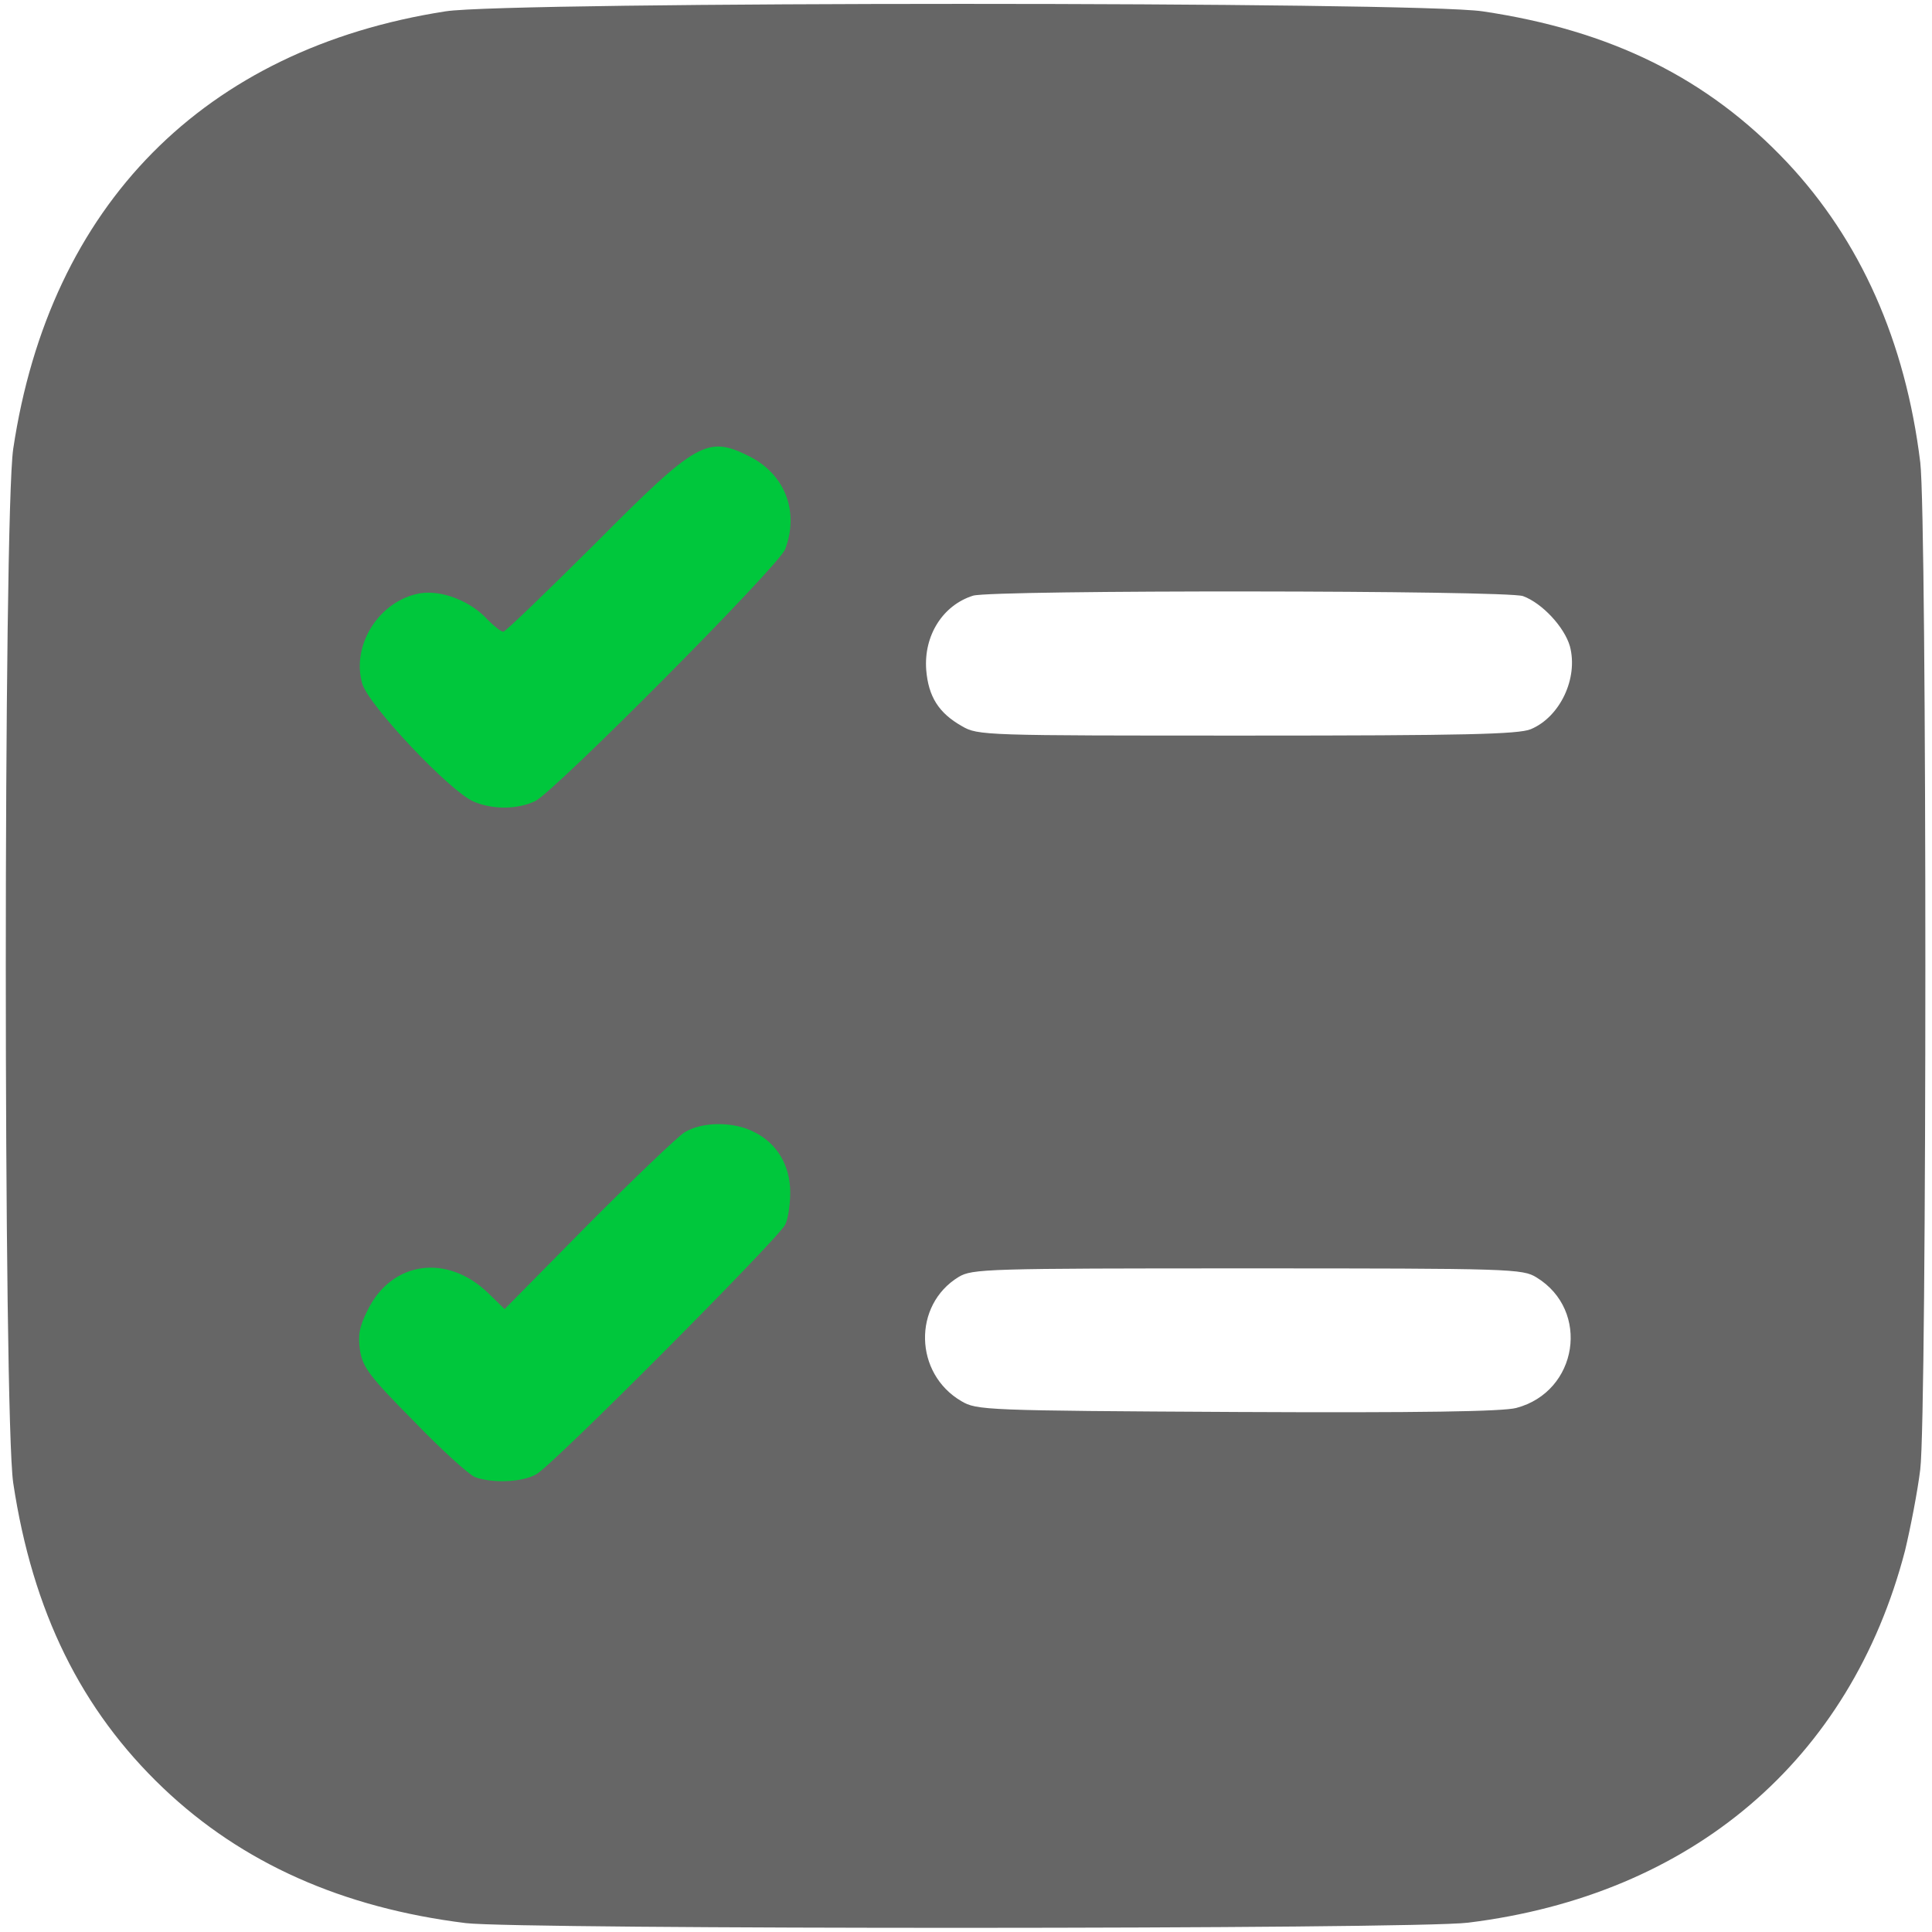
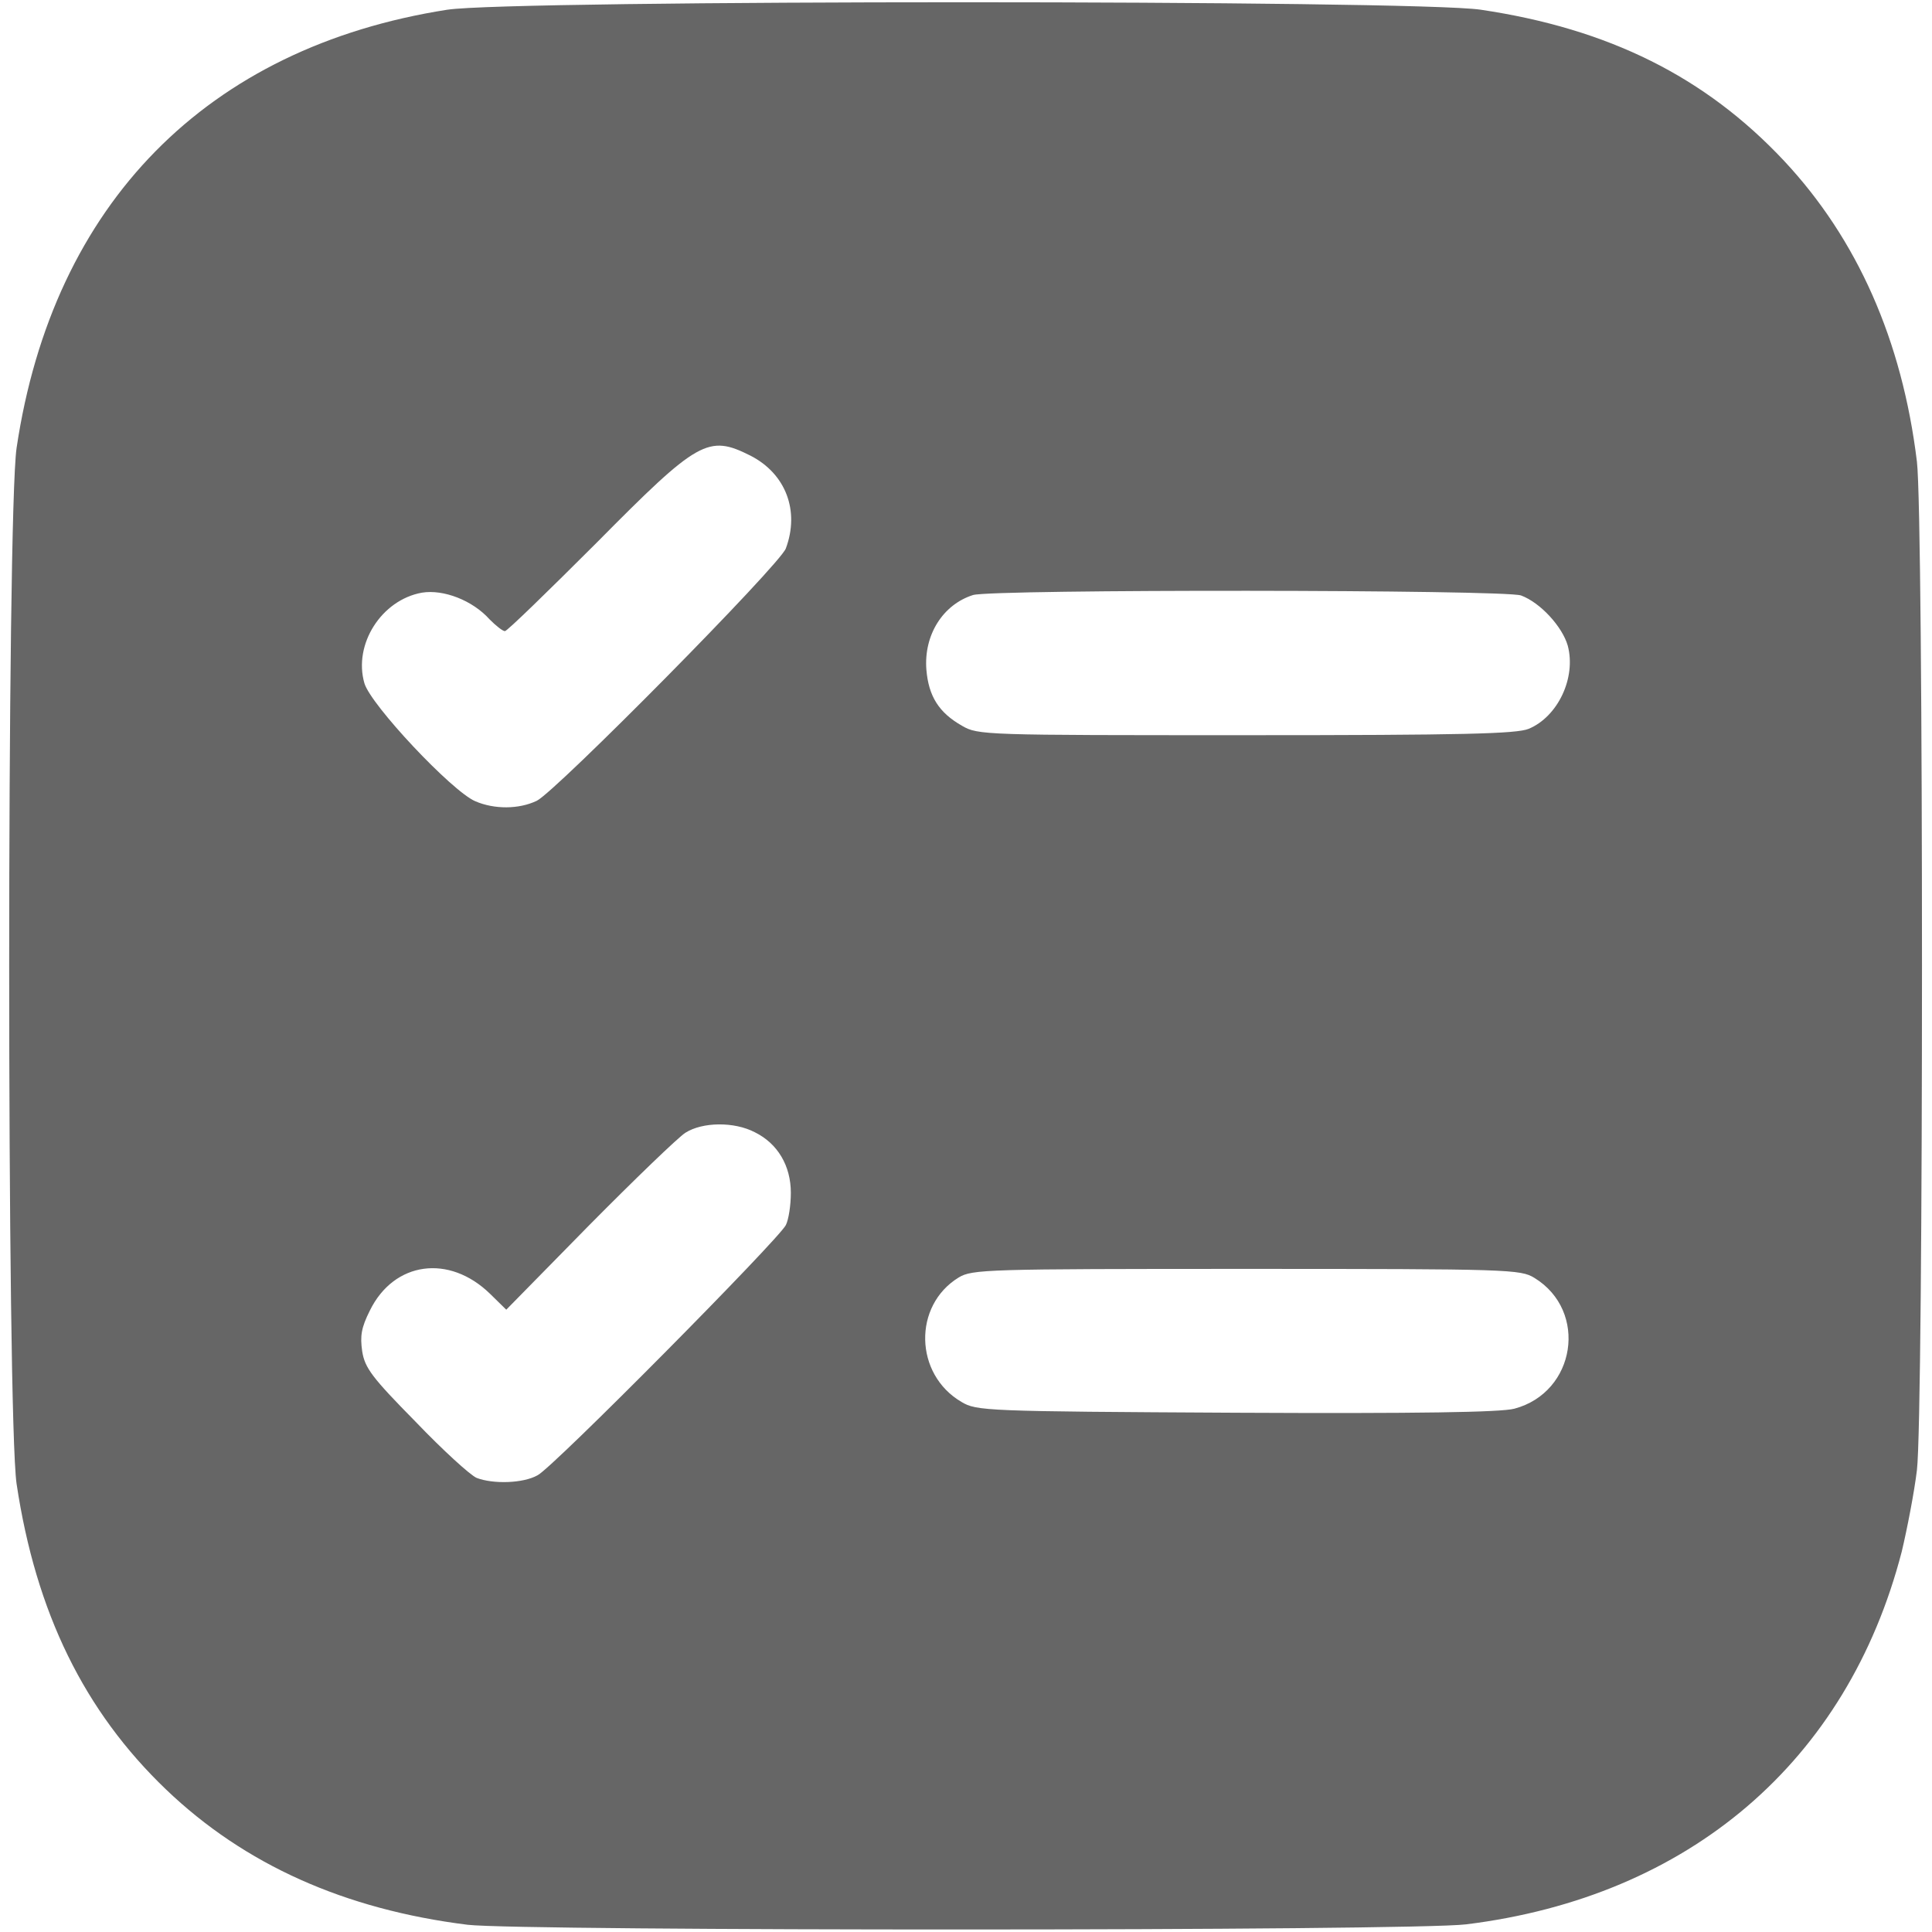
- <svg xmlns="http://www.w3.org/2000/svg" width="180.89mm" height="180.89mm" fill-rule="evenodd" stroke-linejoin="round" stroke-width="28.222" preserveAspectRatio="xMidYMid" version="1.2" viewBox="0 0 18089 18089" xml:space="preserve">
-   <rect x="2821.3" y="3360.2" width="5008.6" height="12014" fill="#00c73c" stroke-width="19.372" />
-   <path transform="matrix(1.0421 0 0 1.0447 -450.4 -212.61)" d="m4436 305c-2169 336-3557 1736-3885 3921-89 603-89 8665 0 9268 174 1153 611 2035 1348 2735 708 672 1610 1073 2719 1210 482 57 8515 57 9004-4 2011-247 3436-1457 3926-3334 48-199 113-531 137-729 61-502 61-8522 0-9024-133-1085-538-1991-1198-2691-712-753-1582-1182-2735-1352-595-89-8745-89-9316 0zm2732 3990c319 162 445 494 319 830-52 145-2076 2177-2246 2258-162 77-384 77-554 4-211-89-943-862-1e3 -1056-101-348 154-745 518-810 195-32 458 69 611 239 57 57 118 105 138 105s388-356 825-789c919-922 1008-971 1389-781zm6948 1251c174 64 372 279 421 449 77 287-89 635-352 744-110 45-591 57-2550 57-2363 0-2416 0-2561-85-207-117-300-263-320-502-24-311 150-582 421-667 178-53 4799-49 4941 4zm-6908 4803c206 101 324 300 324 542 0 110-20 239-45 288-65 129-2100 2169-2238 2238-129 73-400 81-550 24-57-24-304-247-550-502-393-396-458-481-482-631-20-138-8-211 69-364 218-441 716-506 1084-150l146 142 745-753c412-413 805-789 870-830 154-97 441-101 627-4zm7029 1303c486 296 373 1024-182 1170-121 32-866 44-2505 36-2274-12-2343-16-2480-97-425-247-438-862-25-1113 122-73 243-77 2594-77 2376 0 2473 4 2598 81z" fill="#666" />
+ <svg xmlns="http://www.w3.org/2000/svg" width="180.89mm" height="180.89mm" fill-rule="evenodd" stroke-linejoin="round" preserveAspectRatio="xMidYMid" version="1.2" viewBox="0 0 18089 18089" xml:space="preserve">
+   <path d="m4189.5 90.694c-2252.4 351.62-3693.7 1816.7-4034.2 4103.3-92.42 631.03-92.42 9067.9 0 9698.9 180.69 1206.6 634.47 2129.6 1399.8 2862.2 735.2 703.24 1671.9 1122.9 2823.5 1266.3 500.52 59.65 8842.2 59.65 9350-4.187 2088.2-258.48 3568-1524.7 4076.9-3489 49.844-208.25 117.34-555.69 142.26-762.89 63.343-525.34 63.343-8918.2 0-9443.5-138.11-1135.4-558.67-2083.5-1244-2816.1-739.36-788.01-1642.7-1237-2840.1-1414.8-617.86-93.137-9081-93.137-9673.9 0zm2837 4175.5c331.25 169.53 462.1 516.97 331.25 868.58-53.998 151.74-2155.8 2278.2-2332.3 2363-168.22 80.58-398.75 80.58-575.29 4.186-219.11-93.137-979.23-902.07-1038.4-1105.1-104.88-364.18 159.91-779.64 537.91-847.66 202.49-33.488 475.6 72.208 634.47 250.12 59.19 59.65 122.53 109.88 143.31 109.88s402.91-372.55 856.69-825.68c954.31-964.87 1046.7-1016.1 1442.4-817.31zm7215 1309.1c180.69 66.975 386.3 291.97 437.18 469.87 79.958 300.34-92.42 664.52-365.53 778.59-114.23 47.092-613.71 59.65-2648 59.65-2453.8 0-2508.8 0-2659.4-88.952-214.96-122.44-311.53-275.22-332.3-525.34-24.922-325.46 155.76-609.06 437.18-698.01 184.84-55.464 4983.4-51.278 5130.9 4.186zm-7173.4 5026.3c213.92 105.69 336.45 313.94 336.45 567.2 0 115.11-20.769 250.12-46.729 301.39-67.497 135-2180.7 2269.8-2323.9 2342.1-133.96 76.395-415.37 84.766-571.14 25.116-59.19-25.116-315.68-258.48-571.14-525.34-408.1-414.41-475.6-503.37-500.52-660.33-20.769-144.41-8.307-220.81 71.651-380.93 226.37-461.5 743.51-529.52 1125.7-156.98l151.61 148.6 773.63-788.01c427.83-432.2 835.93-825.68 903.43-868.58 159.91-101.51 457.94-105.69 651.09-4.187zm7299.1 1363.6c504.68 309.76 387.33 1071.6-188.99 1224.4-125.65 33.488-899.27 46.046-2601.3 37.673-2361.3-12.557-2433-16.742-2575.2-101.51-441.33-258.49-454.83-902.07-25.96-1164.7 126.69-76.393 252.34-80.578 2693.6-80.578 2467.3 0 2568 4.185 2697.9 84.765z" fill="#666" stroke-width="28.944" />
</svg>
